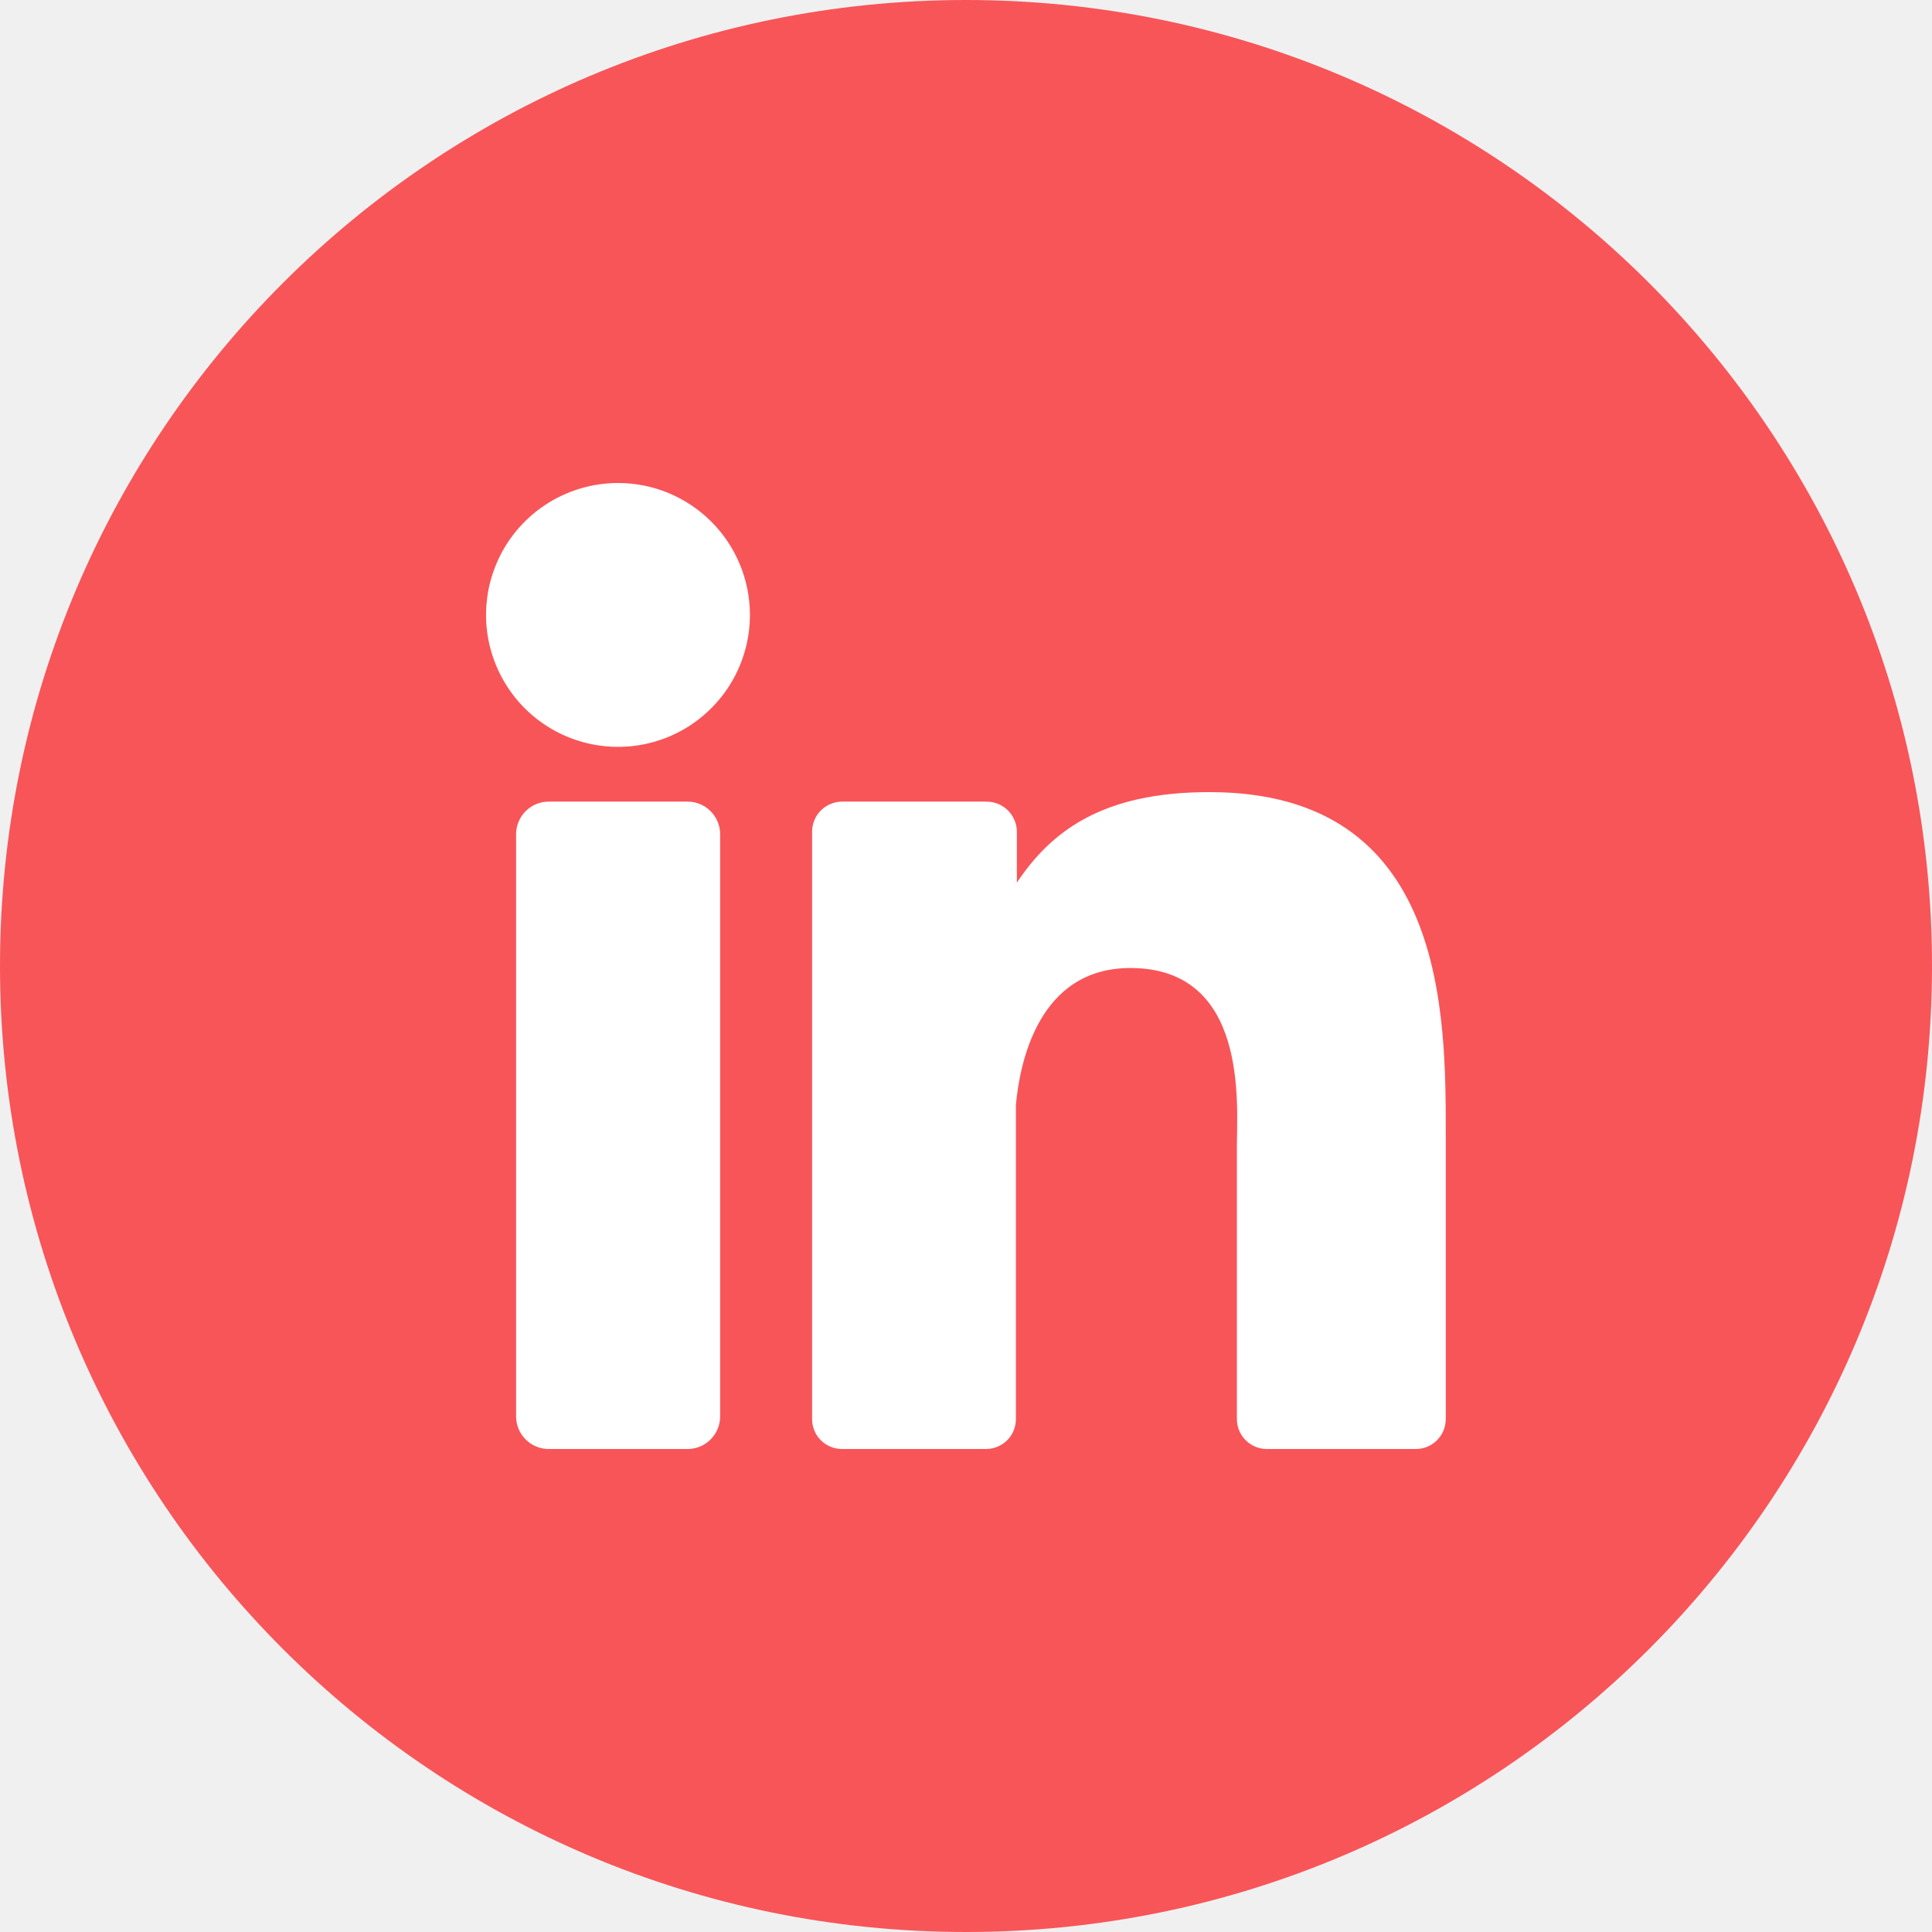
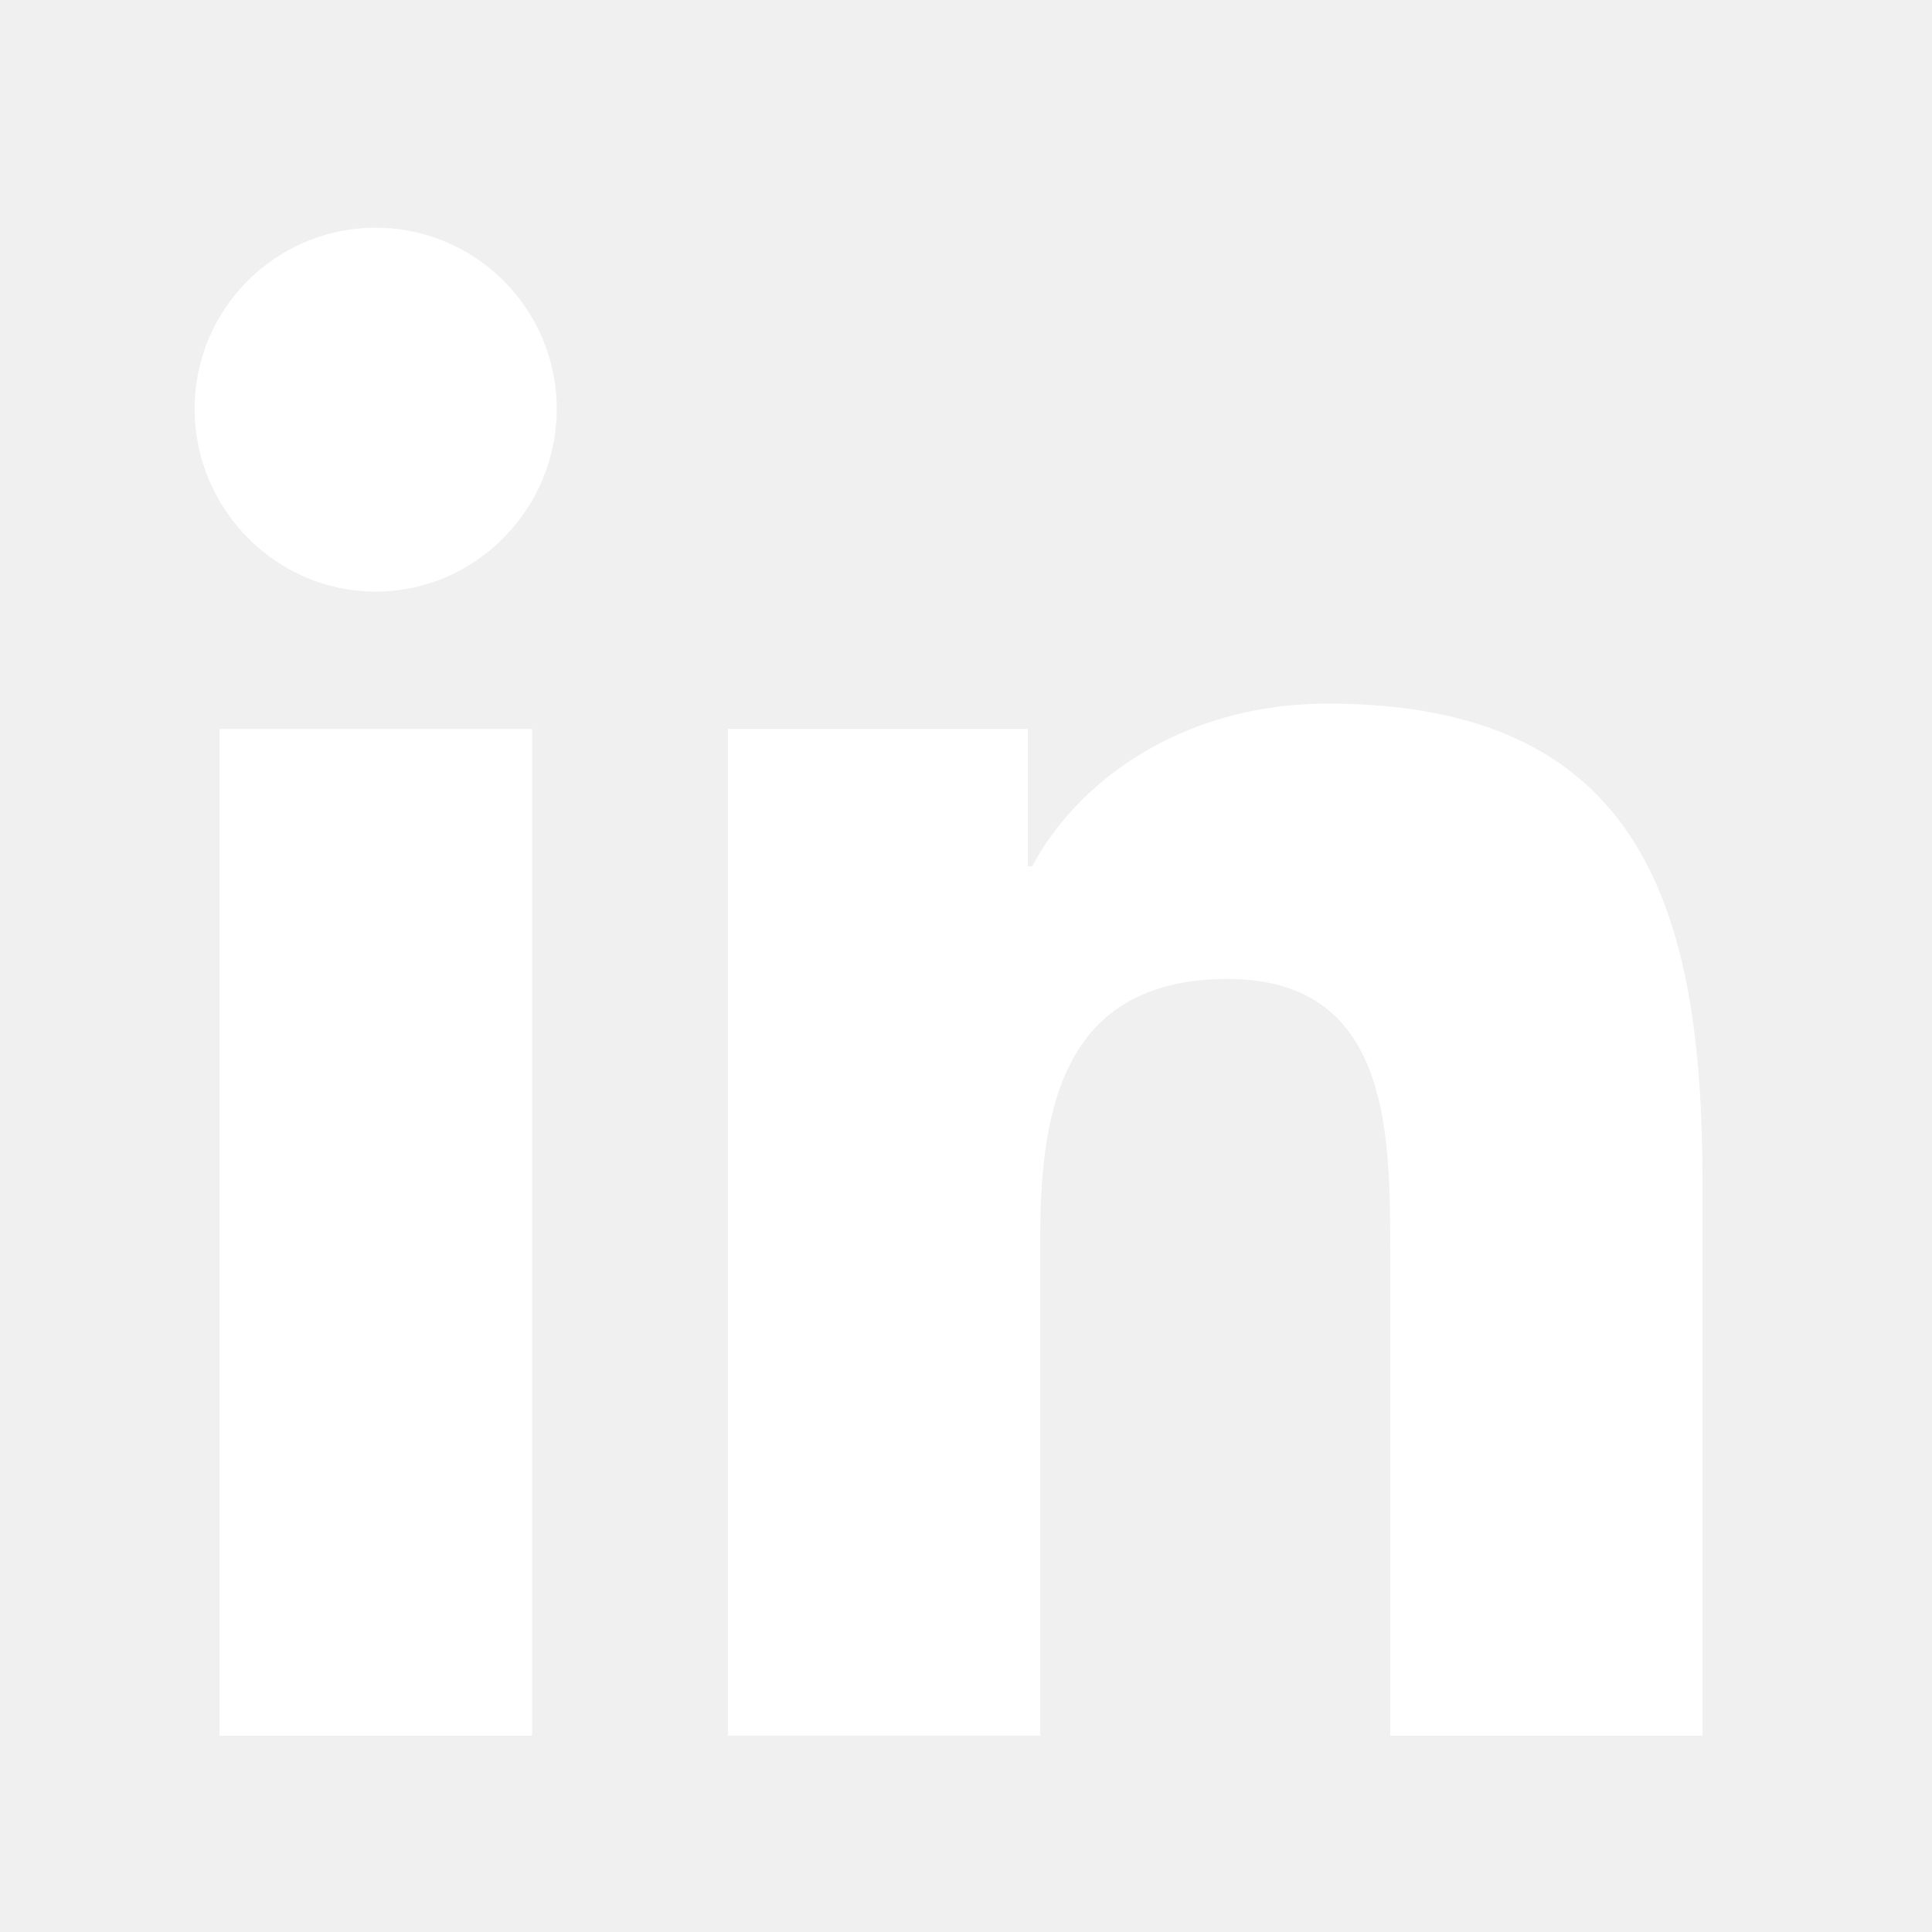
- <svg xmlns="http://www.w3.org/2000/svg" width="24" height="24" viewBox="0 0 24 24" fill="none">
-   <g id="linkedin 1" clip-path="url(#clip0_11_4834)">
-     <g id="Layer 2">
-       <g id="10.linkedin">
-         <path id="background" d="M12 24C18.627 24 24 18.627 24 12C24 5.373 18.627 0 12 0C5.373 0 0 5.373 0 12C0 18.627 5.373 24 12 24Z" fill="#F85559" />
-         <g id="icon">
-           <path id="Vector" d="M9.316 7.637C9.316 7.962 9.22 8.279 9.04 8.549C8.86 8.818 8.604 9.029 8.305 9.153C8.005 9.277 7.676 9.31 7.357 9.246C7.039 9.183 6.747 9.027 6.518 8.798C6.289 8.569 6.133 8.276 6.069 7.958C6.006 7.64 6.039 7.311 6.163 7.011C6.287 6.711 6.498 6.456 6.767 6.276C7.037 6.096 7.354 6 7.678 6C8.113 6 8.529 6.173 8.836 6.48C9.143 6.787 9.315 7.203 9.316 7.637Z" fill="white" />
-           <path id="Vector_2" d="M8.541 9.958H6.816C6.592 9.958 6.411 10.14 6.411 10.364V17.594C6.411 17.818 6.592 18 6.816 18H8.541C8.765 18 8.946 17.818 8.946 17.594V10.364C8.946 10.14 8.765 9.958 8.541 9.958Z" fill="white" />
-           <path id="Vector_3" d="M17.96 14.127V17.627C17.96 17.726 17.921 17.821 17.851 17.891C17.782 17.961 17.687 18 17.588 18H15.737C15.639 18 15.544 17.961 15.474 17.891C15.404 17.821 15.365 17.726 15.365 17.627V14.236C15.365 13.729 15.512 12.025 14.042 12.025C12.902 12.025 12.669 13.197 12.62 13.723V17.635C12.618 17.732 12.579 17.825 12.51 17.893C12.441 17.961 12.348 17.999 12.251 18H10.46C10.412 18 10.363 17.991 10.318 17.972C10.272 17.953 10.231 17.926 10.197 17.891C10.162 17.857 10.134 17.816 10.116 17.77C10.097 17.725 10.088 17.676 10.088 17.627V10.333C10.088 10.284 10.097 10.235 10.116 10.19C10.134 10.144 10.162 10.103 10.197 10.068C10.231 10.033 10.272 10.006 10.318 9.987C10.363 9.968 10.412 9.958 10.46 9.958H12.251C12.301 9.958 12.35 9.967 12.396 9.985C12.442 10.004 12.484 10.031 12.52 10.066C12.555 10.101 12.583 10.142 12.602 10.188C12.622 10.234 12.632 10.283 12.632 10.333V10.964C13.055 10.333 13.683 9.84 15.021 9.84C17.978 9.838 17.96 12.606 17.96 14.127Z" fill="white" />
-         </g>
-       </g>
+ <svg xmlns="http://www.w3.org/2000/svg" width="41" height="41" viewBox="0 0 41 41" fill="none">
+   <g id="linkedin 1">
+     <g id="_x31_0.Linkedin">
+       <path id="Vector" d="M36.122 36.834V36.832H36.13V25.096C36.13 19.355 34.894 14.932 28.182 14.932C24.955 14.932 22.79 16.703 21.906 18.382H21.812V15.468H15.448V36.832H22.075V26.254C22.075 23.468 22.603 20.775 26.052 20.775C29.451 20.775 29.502 23.954 29.502 26.432V36.834H36.122Z" fill="white" />
+       <path id="Vector_2" d="M4.658 15.47H11.292V36.834H4.658V15.47Z" fill="white" />
+       <path id="Vector_3" d="M7.972 4.833C5.851 4.833 4.13 6.555 4.13 8.676C4.13 10.798 5.851 12.555 7.972 12.555C10.094 12.555 11.815 10.798 11.815 8.676C11.814 6.555 10.092 4.833 7.972 4.833Z" fill="white" />
    </g>
  </g>
-   <defs>
-     <clipPath id="clip0_11_4834">
-       <rect width="24" height="24" fill="white" />
-     </clipPath>
-   </defs>
</svg>
